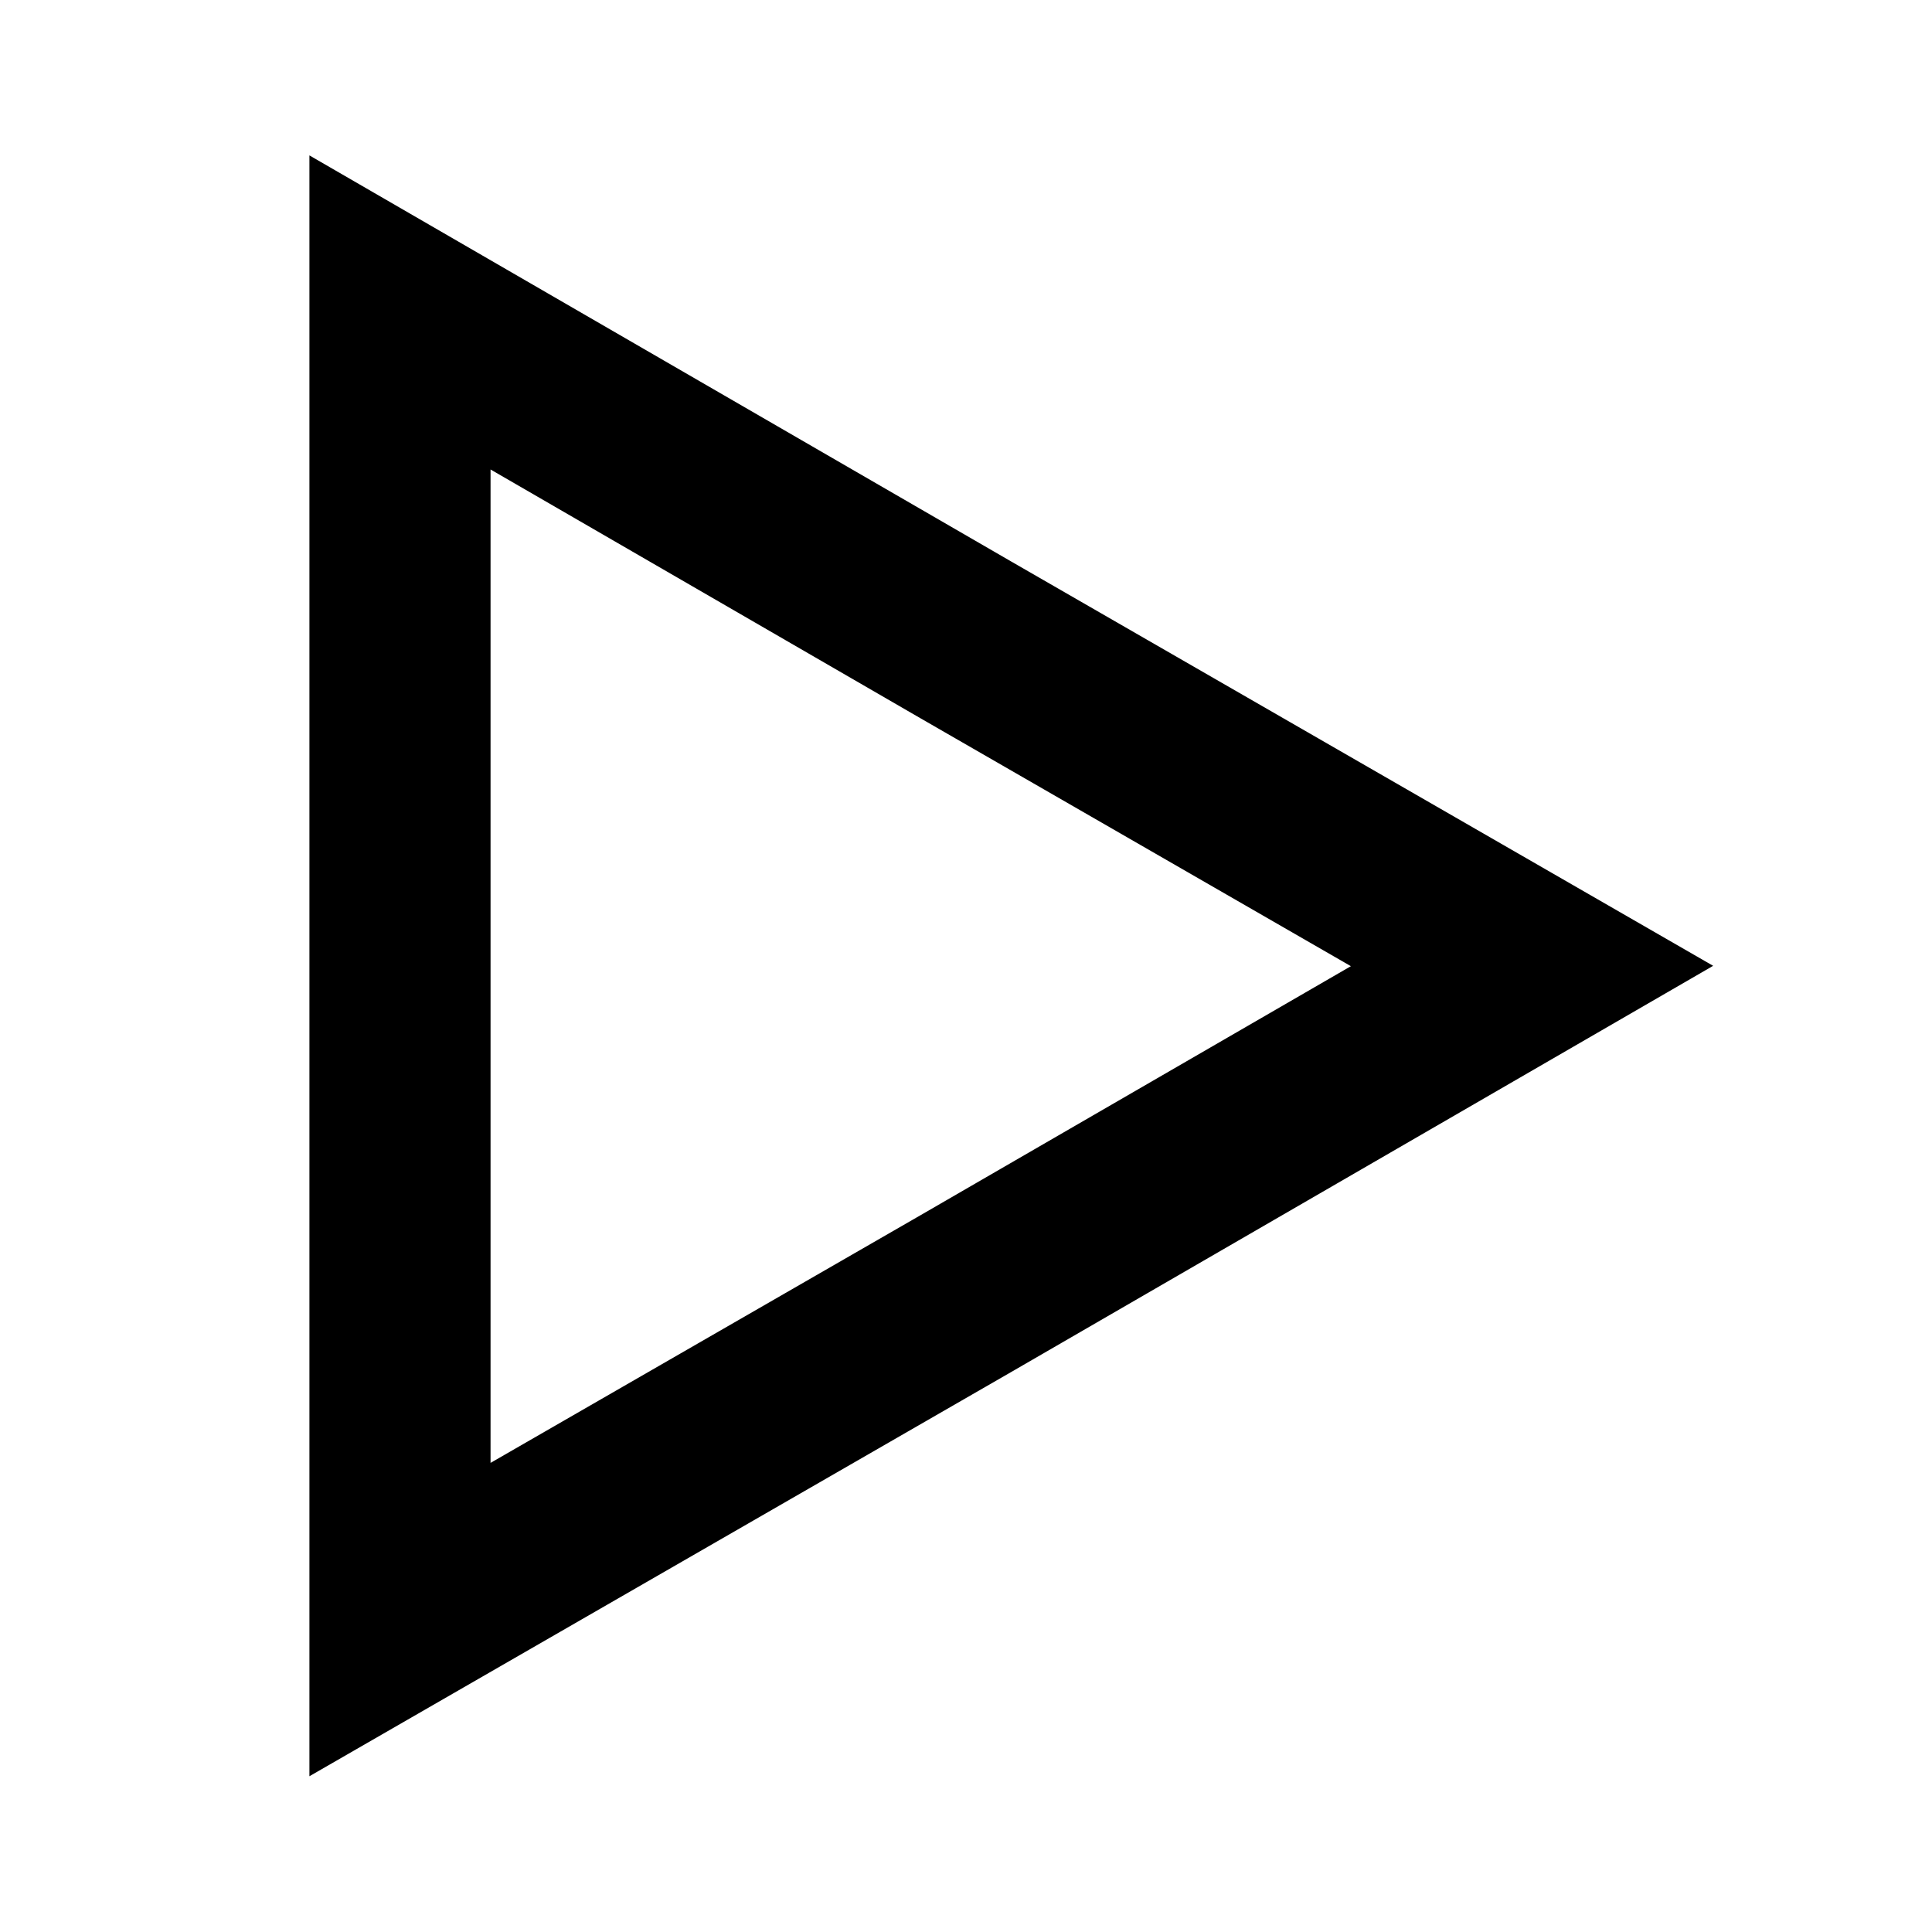
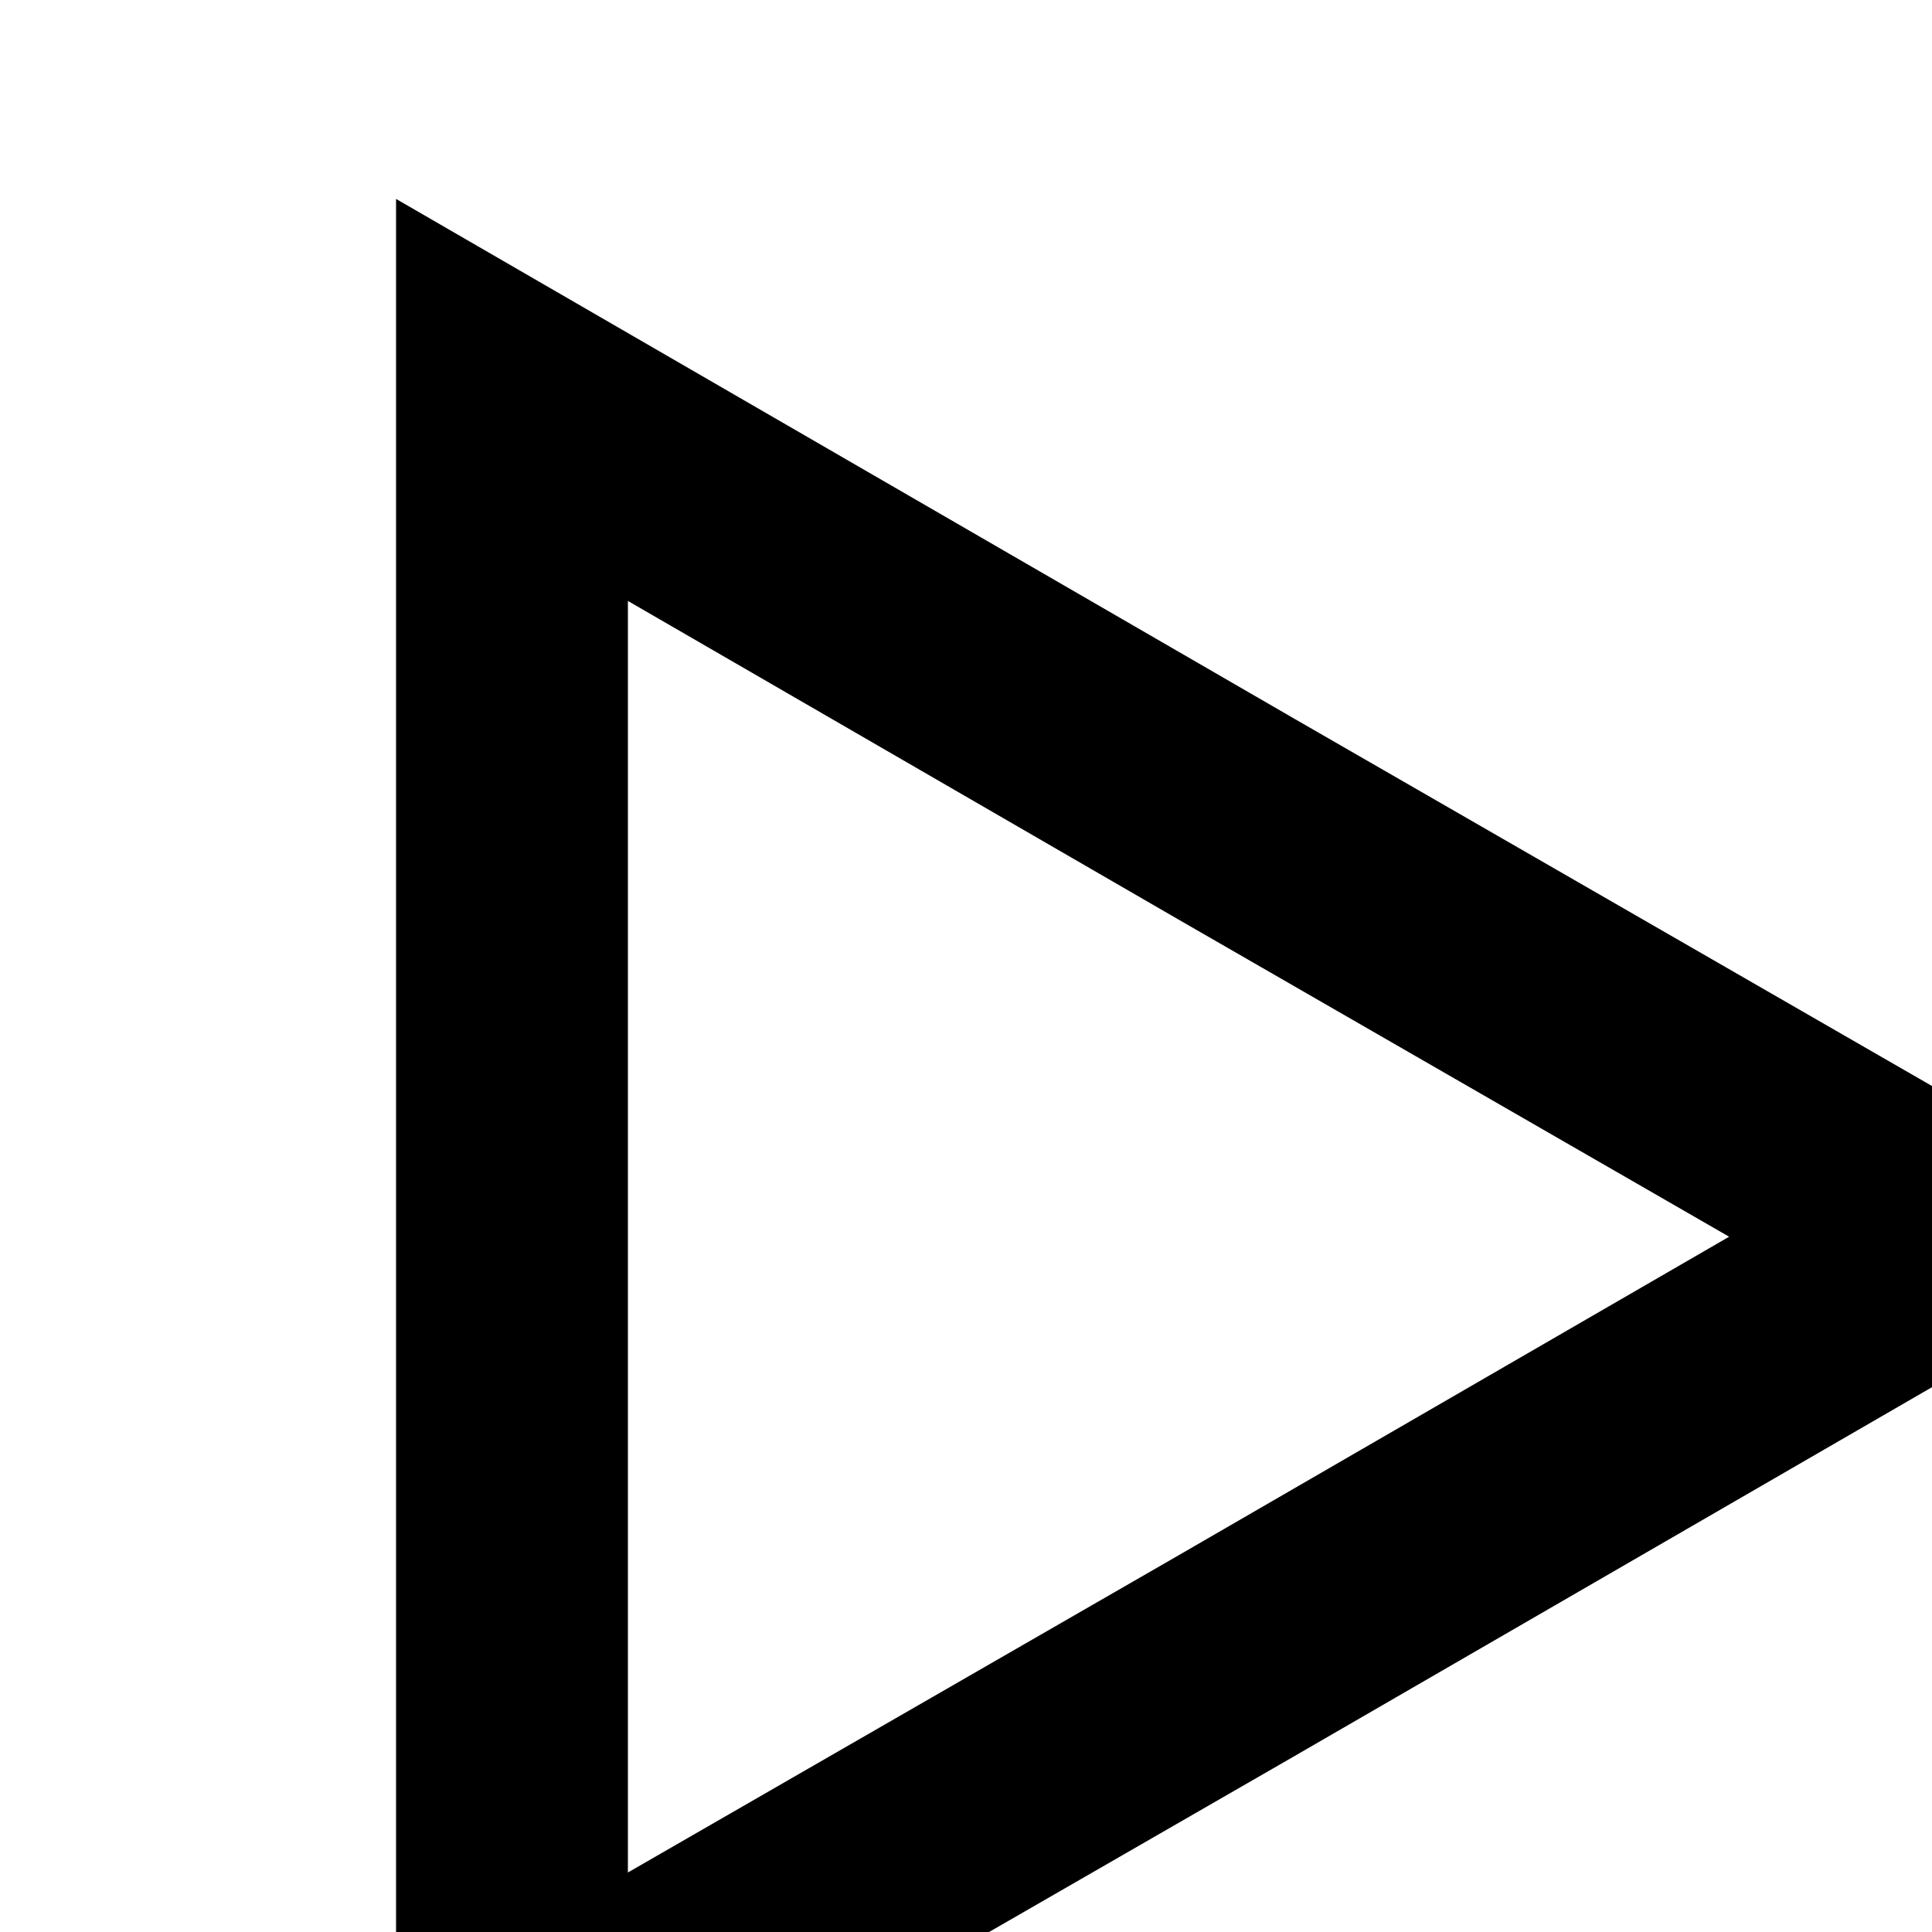
- <svg xmlns="http://www.w3.org/2000/svg" viewBox="0 0 128 128">
-   <path fill="none" stroke="currentColor" stroke-width="12" stroke-miterlimit="10" d="M26.5 64V20.7L64 42.4 101.5 64 64 85.7l-37.5 21.6z" />
+ <svg xmlns="http://www.w3.org/2000/svg" width="100" height="100">
+   <path id="run" fill="none" stroke="currentColor" stroke-width="12" stroke-miterlimit="10" d="M26.5 64V20.7L64 42.4 101.5 64 64 85.7l-37.5 21.6z" />
</svg>
